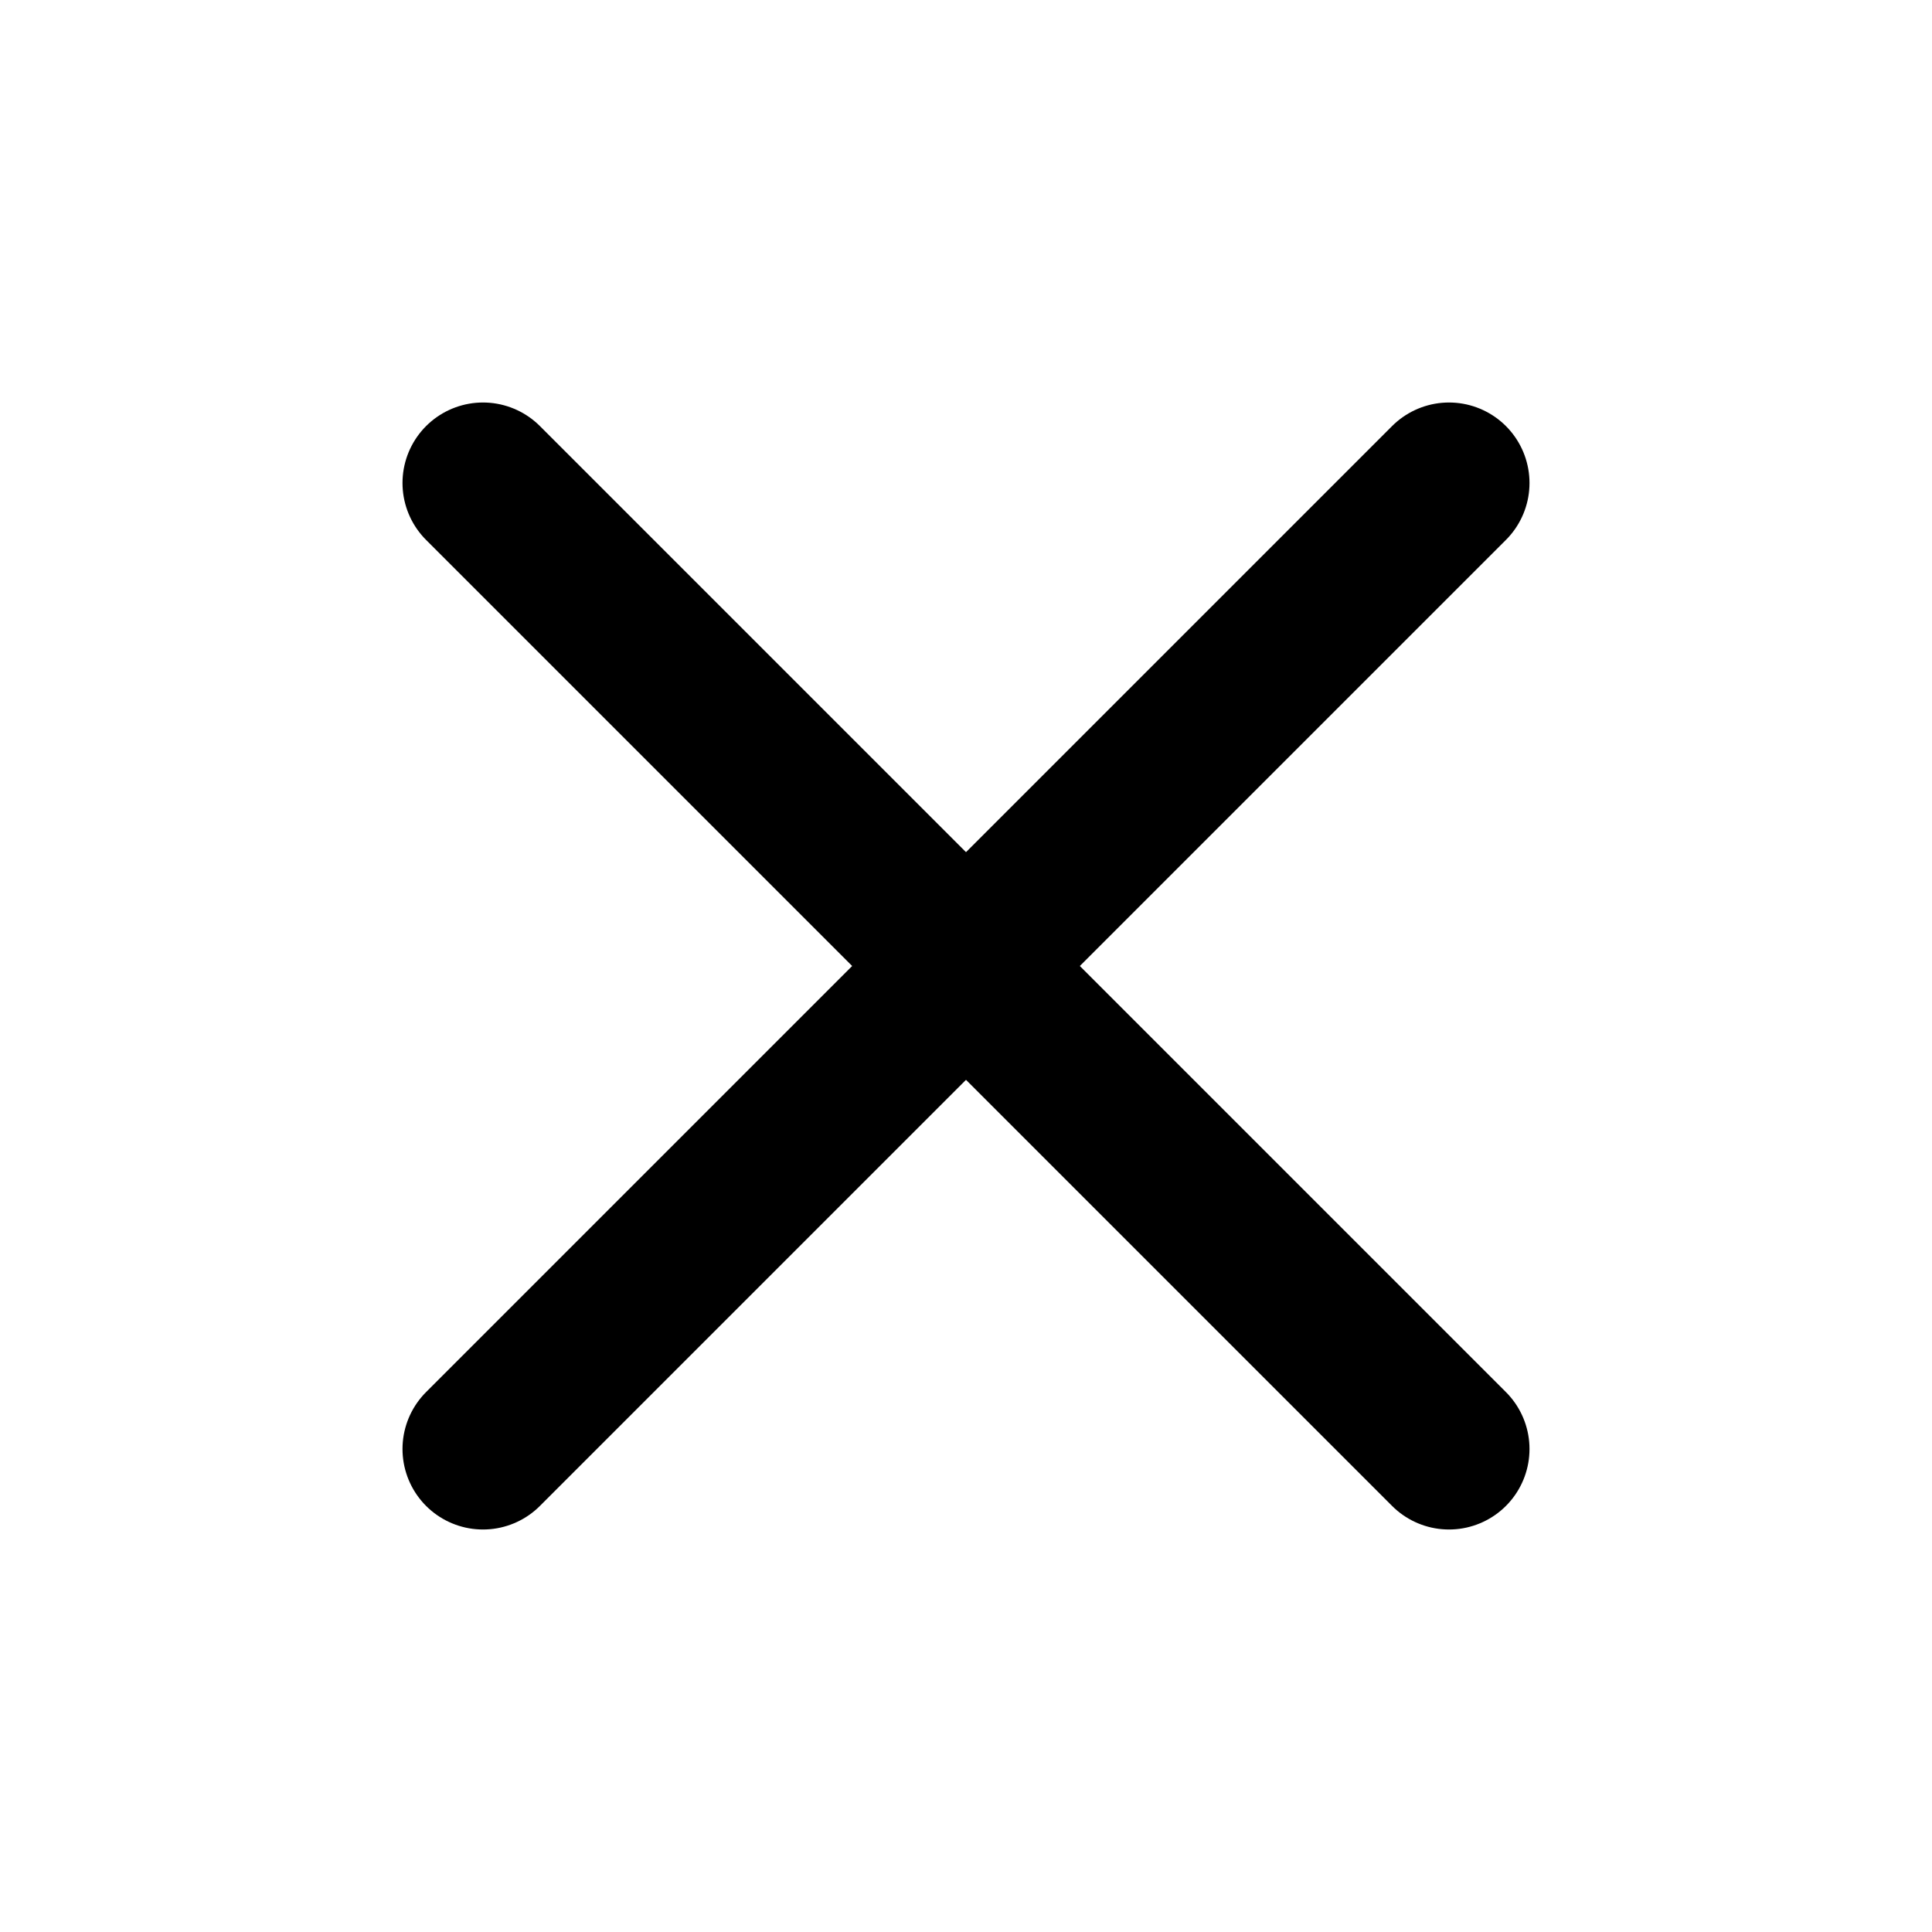
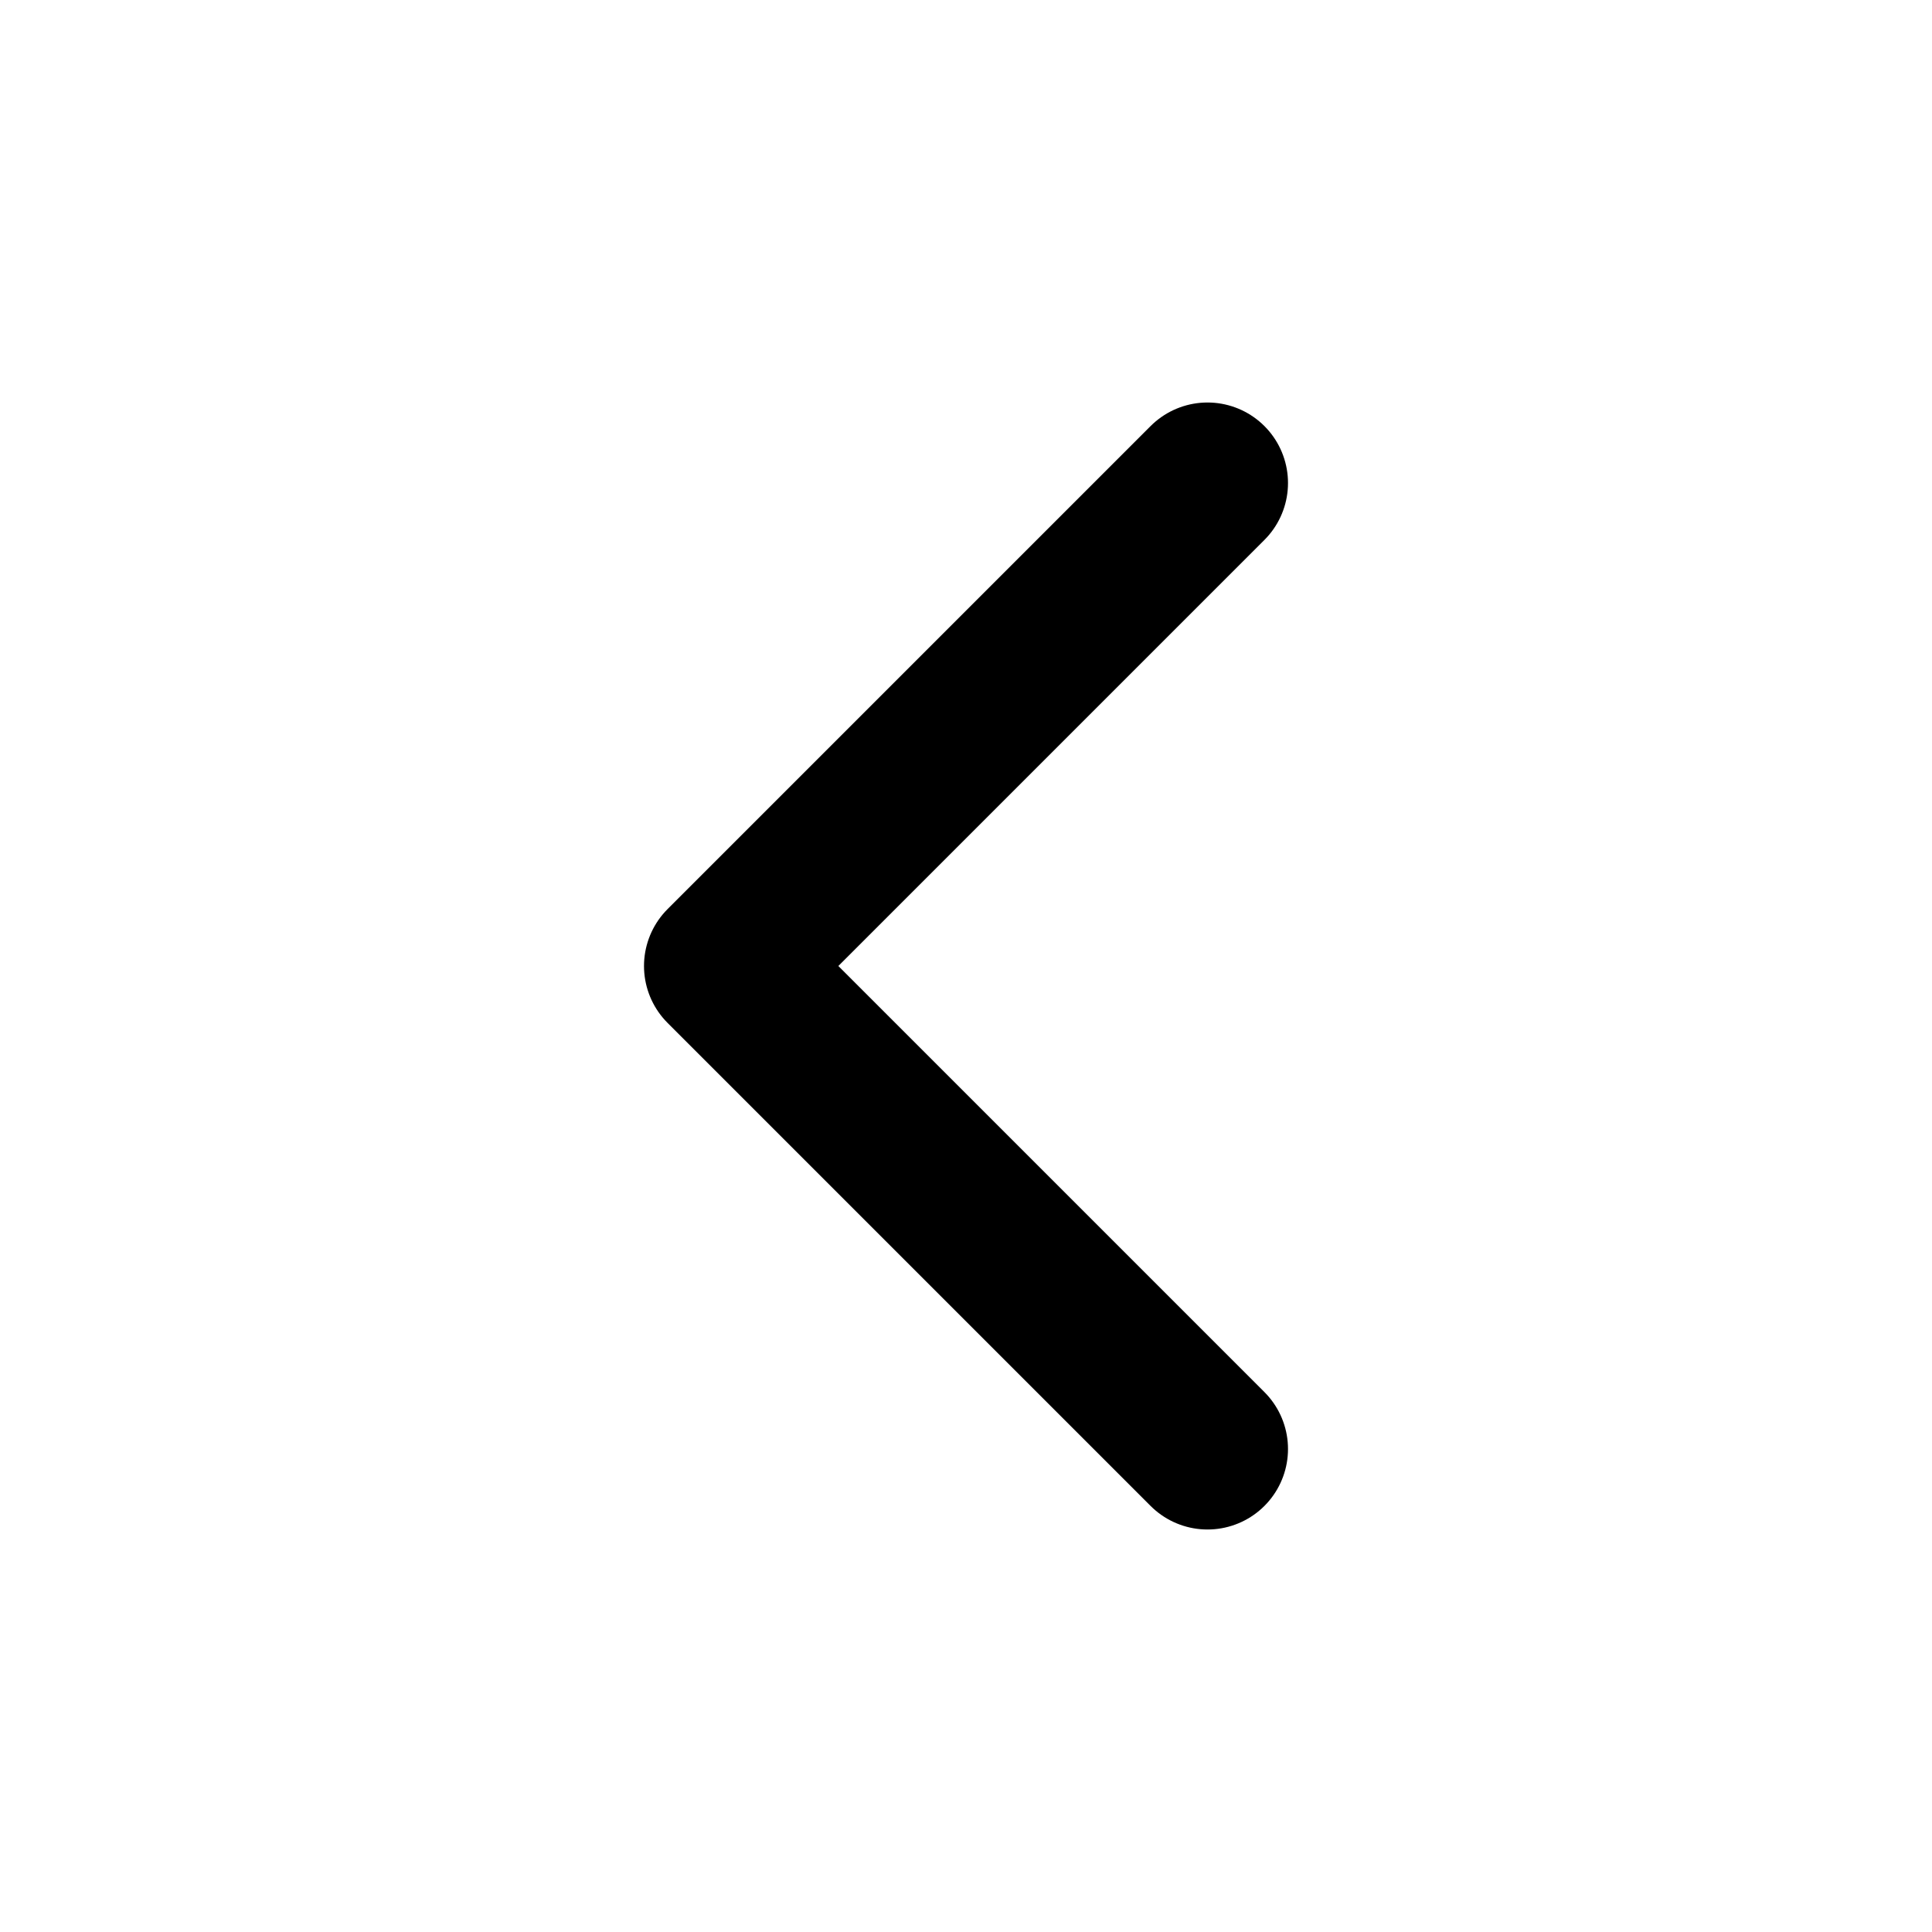
- <svg xmlns="http://www.w3.org/2000/svg" width="24" height="24" viewBox="0 0 24 24" fill="none" stroke="currentColor" stroke-width="2" stroke-linecap="round" stroke-linejoin="round" class="feather feather-x">
-   <line x1="18" y1="6" x2="6" y2="18" />
-   <line x1="6" y1="6" x2="18" y2="18" />
+ <svg xmlns="http://www.w3.org/2000/svg" width="24" height="24" viewBox="0 0 24 24" fill="none" stroke="currentColor" stroke-width="2" stroke-linecap="round" stroke-linejoin="round" class="feather feather-chevron-left">
+   <polyline points="15 18 9 12 15 6" />
</svg>
